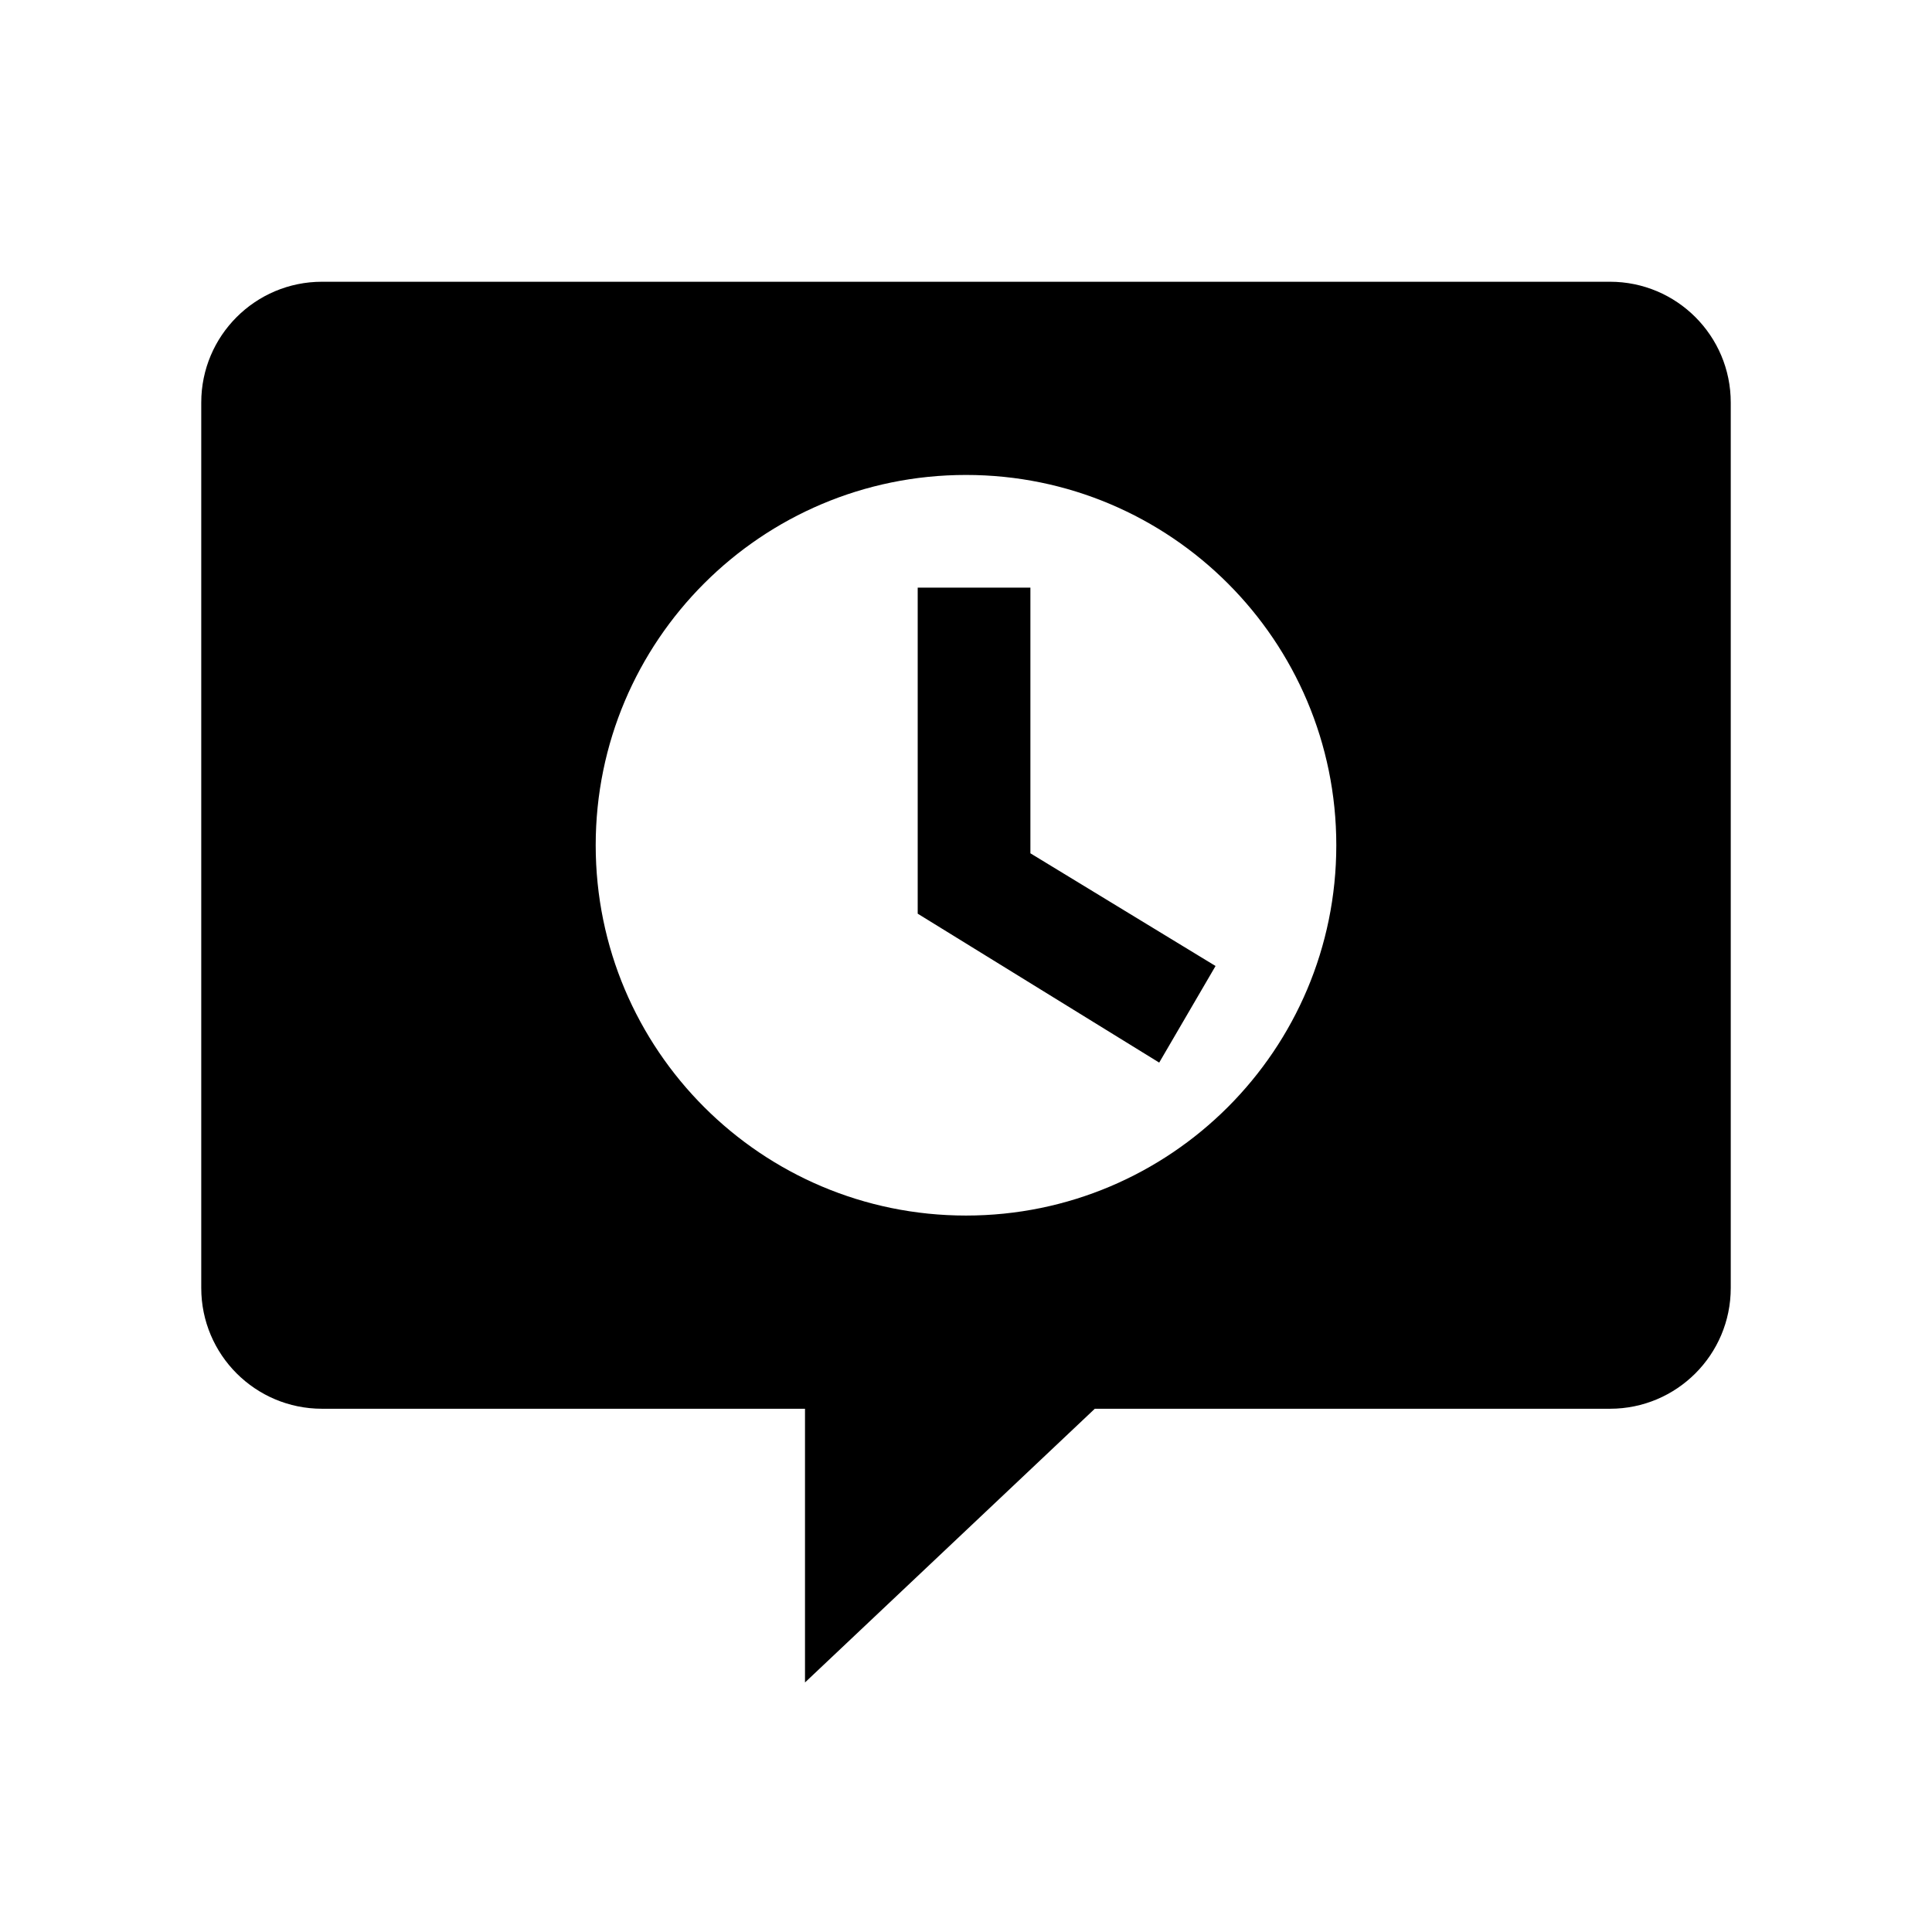
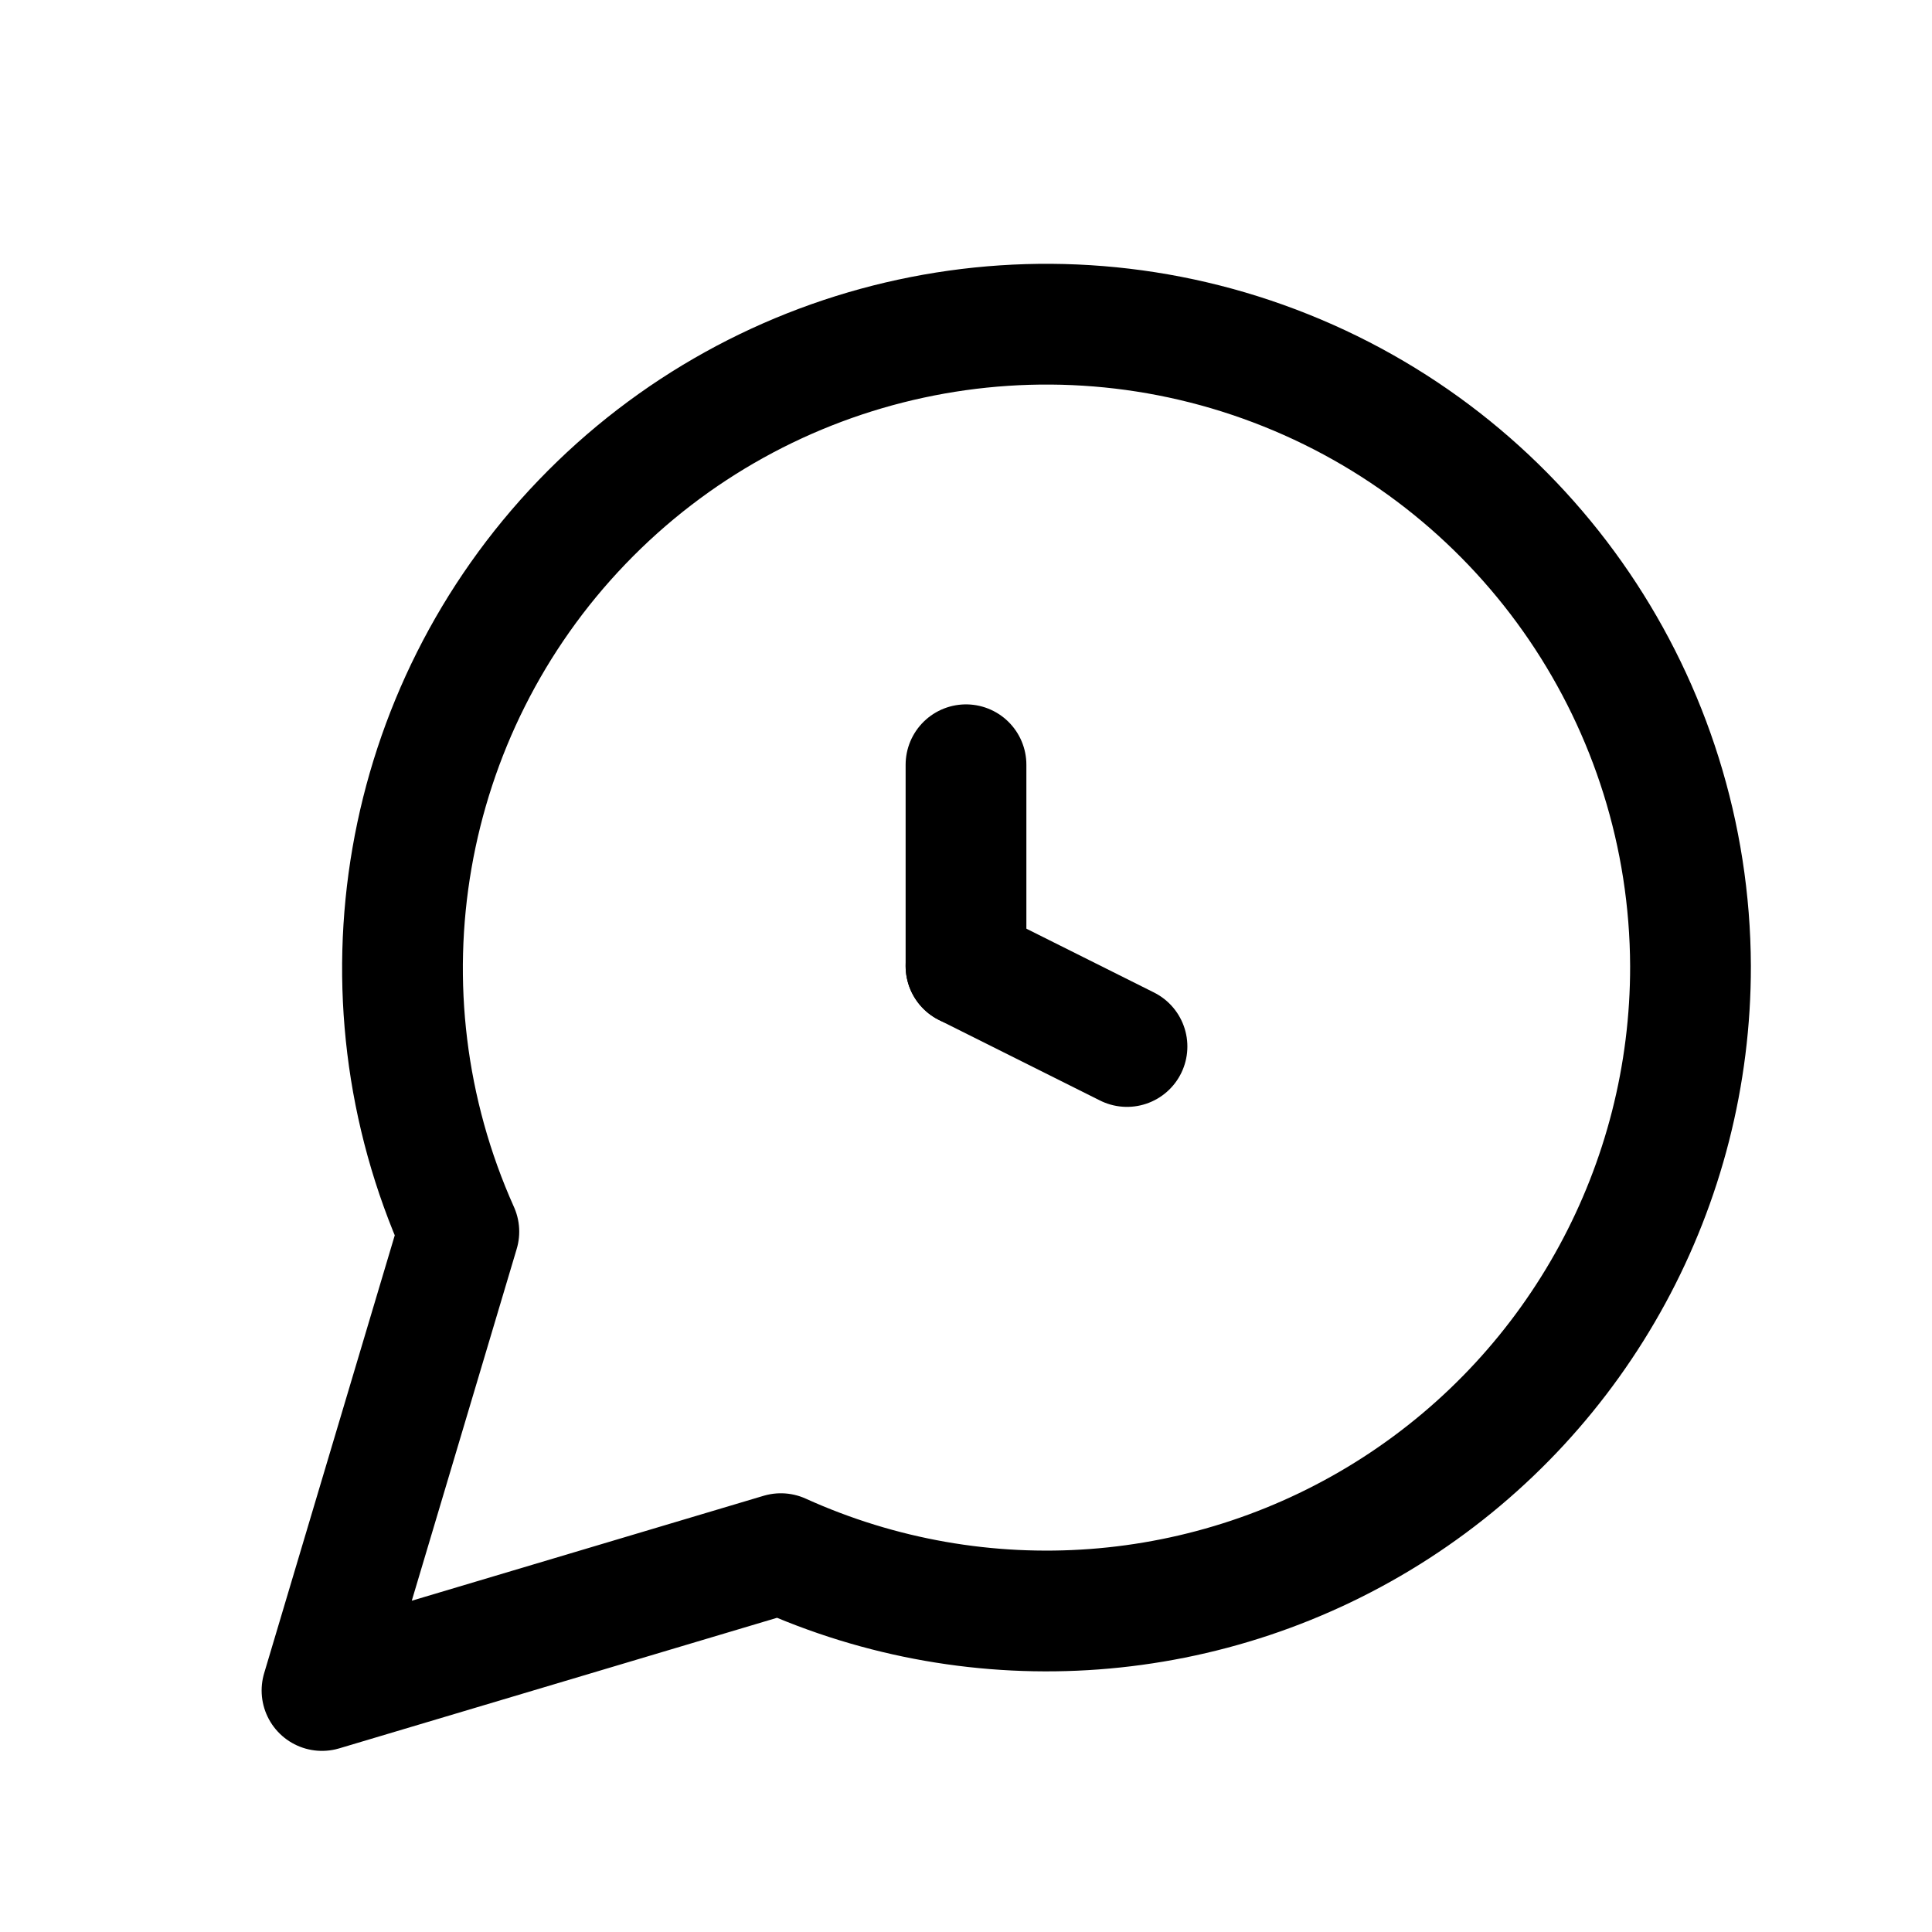
- <svg xmlns="http://www.w3.org/2000/svg" viewBox="0 0 24 24" fill="currentColor" aria-label="Chat History">
-   <path fill-rule="evenodd" d="M4 3.5h16a1.5 1.5 0 0 1 1.5 1.5v11a1.5 1.5 0 0 1-1.5 1.5h-6.4l-3.6 3.4v-3.4H4A1.5 1.5 0 0 1 2.5 16V5A1.5 1.5 0 0 1 4 3.5zm8 2.4a4.6 4.6 0 1 0 0 9.2 4.6 4.6 0 0 0 0-9.2zm.8 1.4v3.3l2.3 1.4-.7 1.2-3-1.85V7.3z" />
+ <svg xmlns="http://www.w3.org/2000/svg" viewBox="0 0 24 24" fill="none" stroke="currentColor" stroke-width="1.5" stroke-linecap="round" stroke-linejoin="round" aria-label="Chat history">
+   <path d="M21 12a8 8 0 0 1-11.3 7.3L4 21l1.7-5.7A8 8 0 1 1 21 12z" />
+   <line x1="12" y1="9.5" x2="12" y2="12" />
+   <line x1="12" y1="12" x2="14" y2="13" />
</svg>
